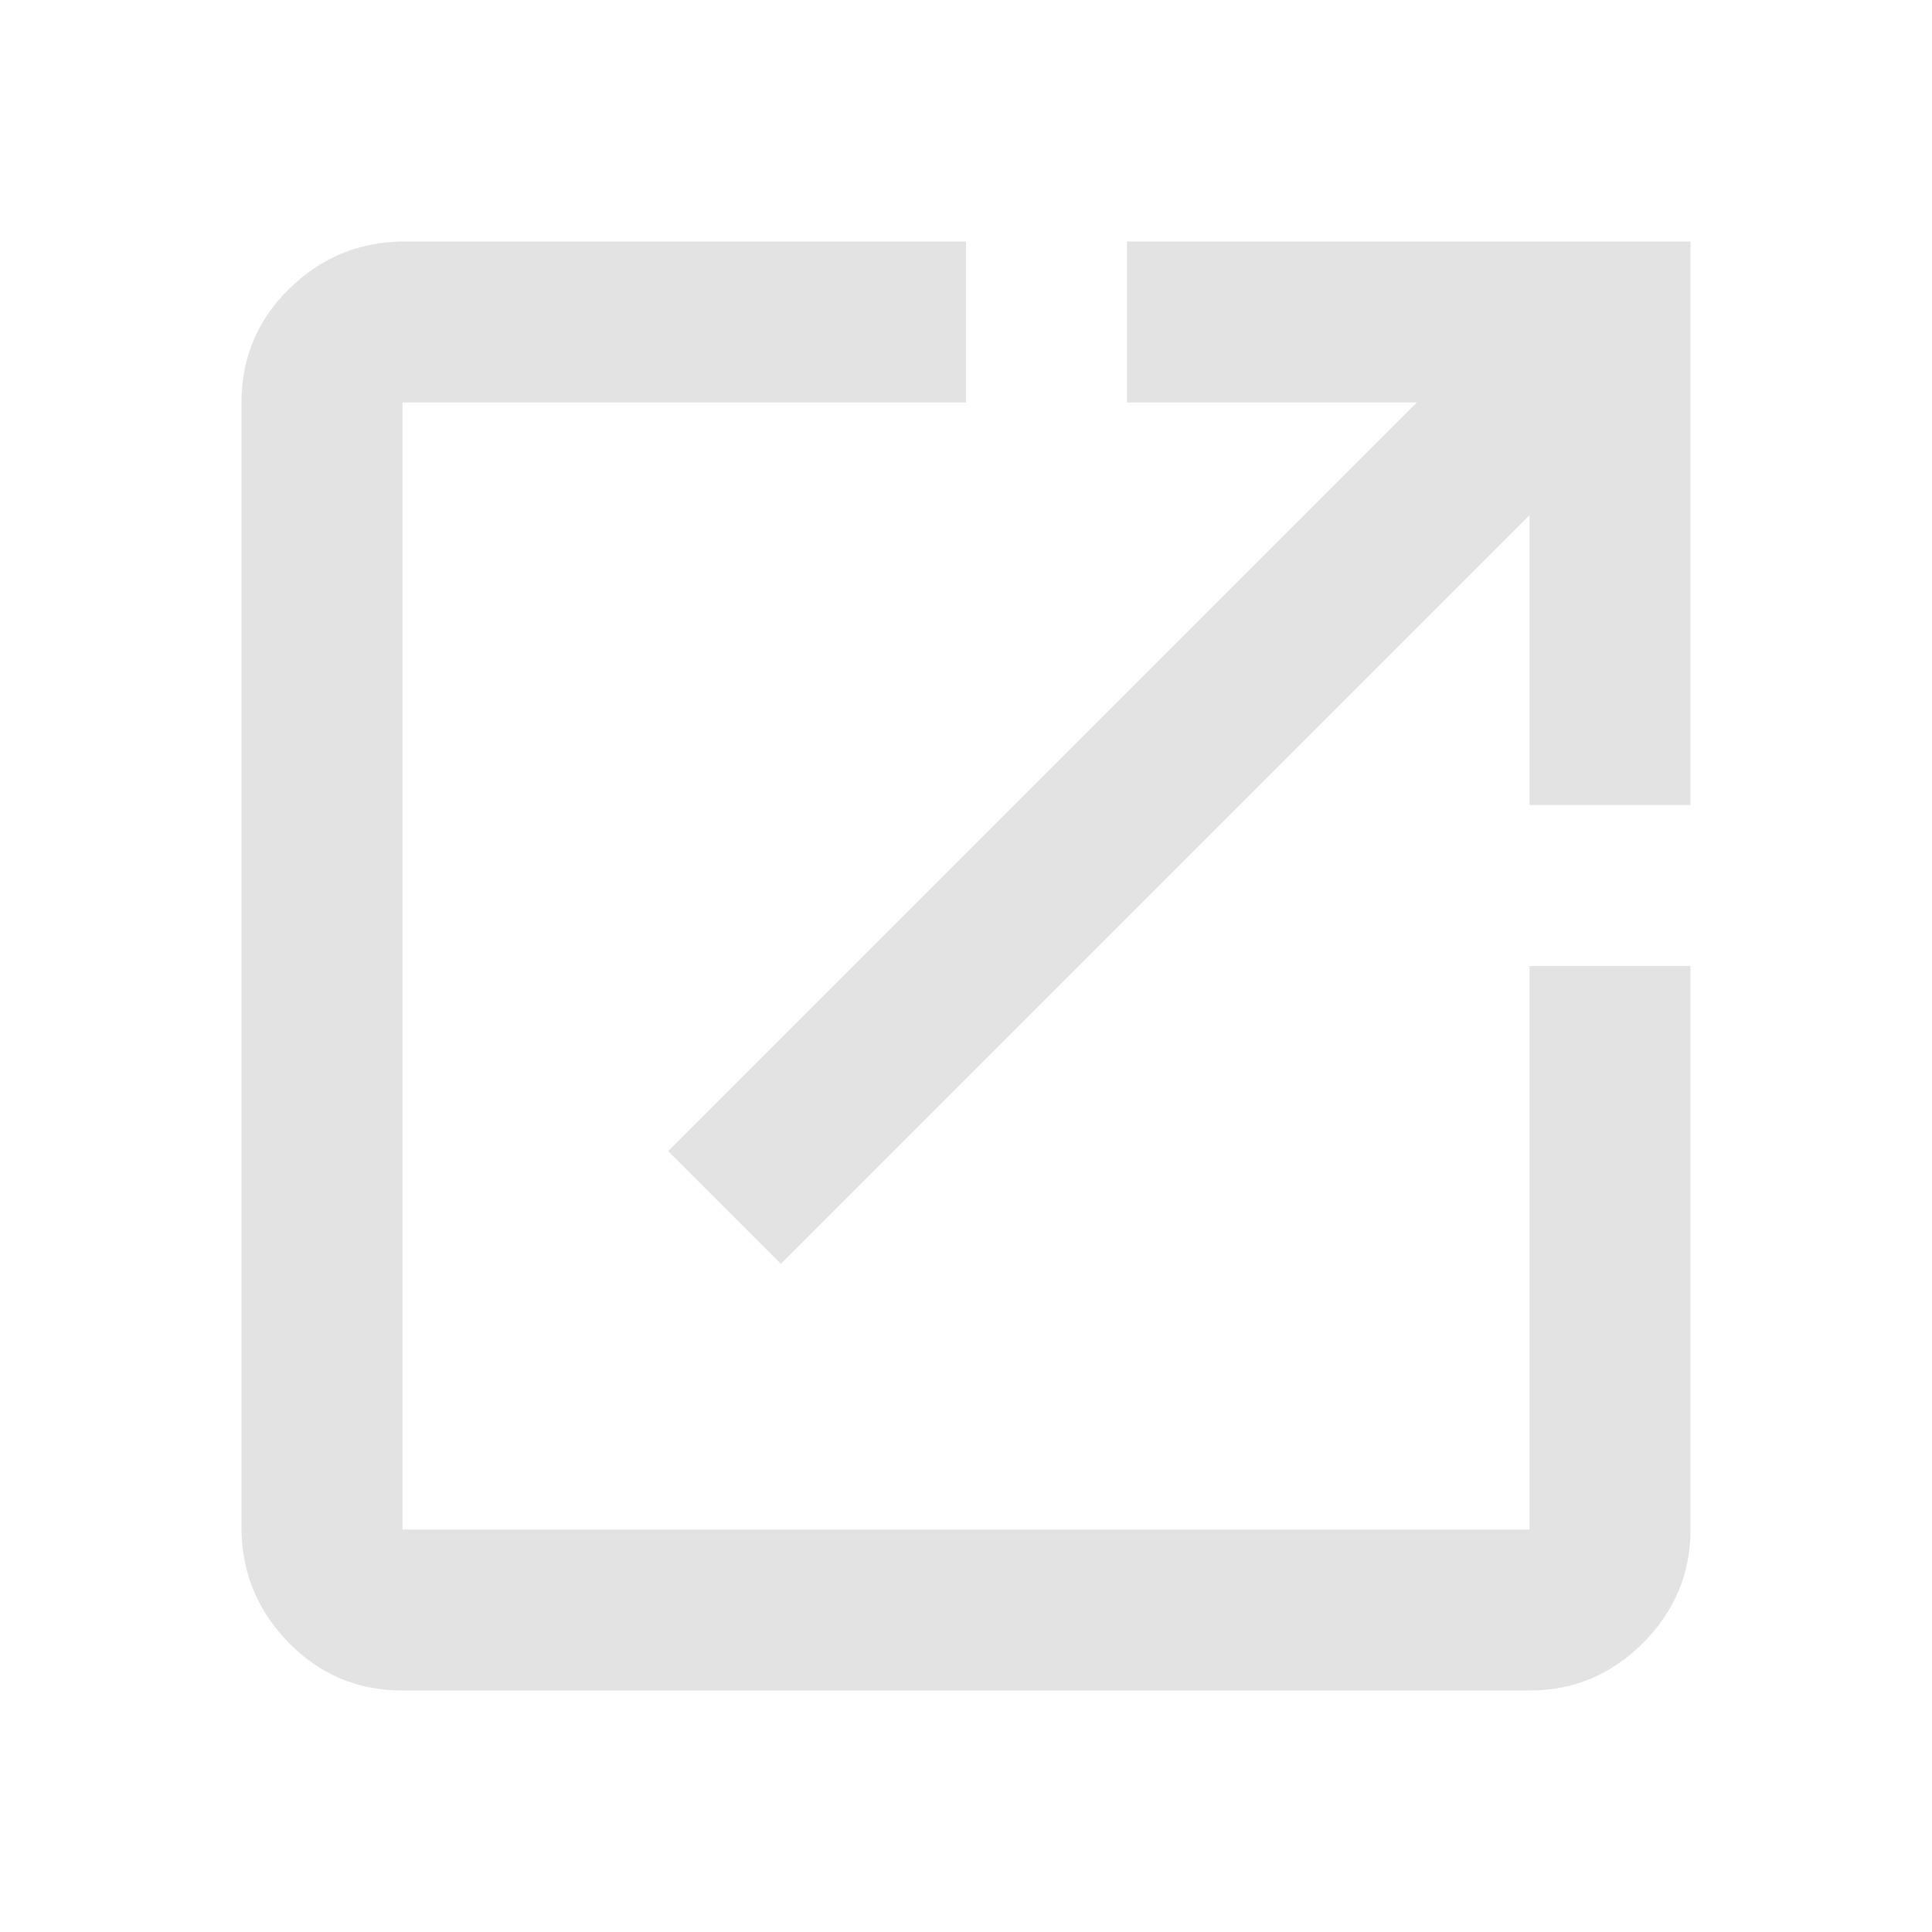
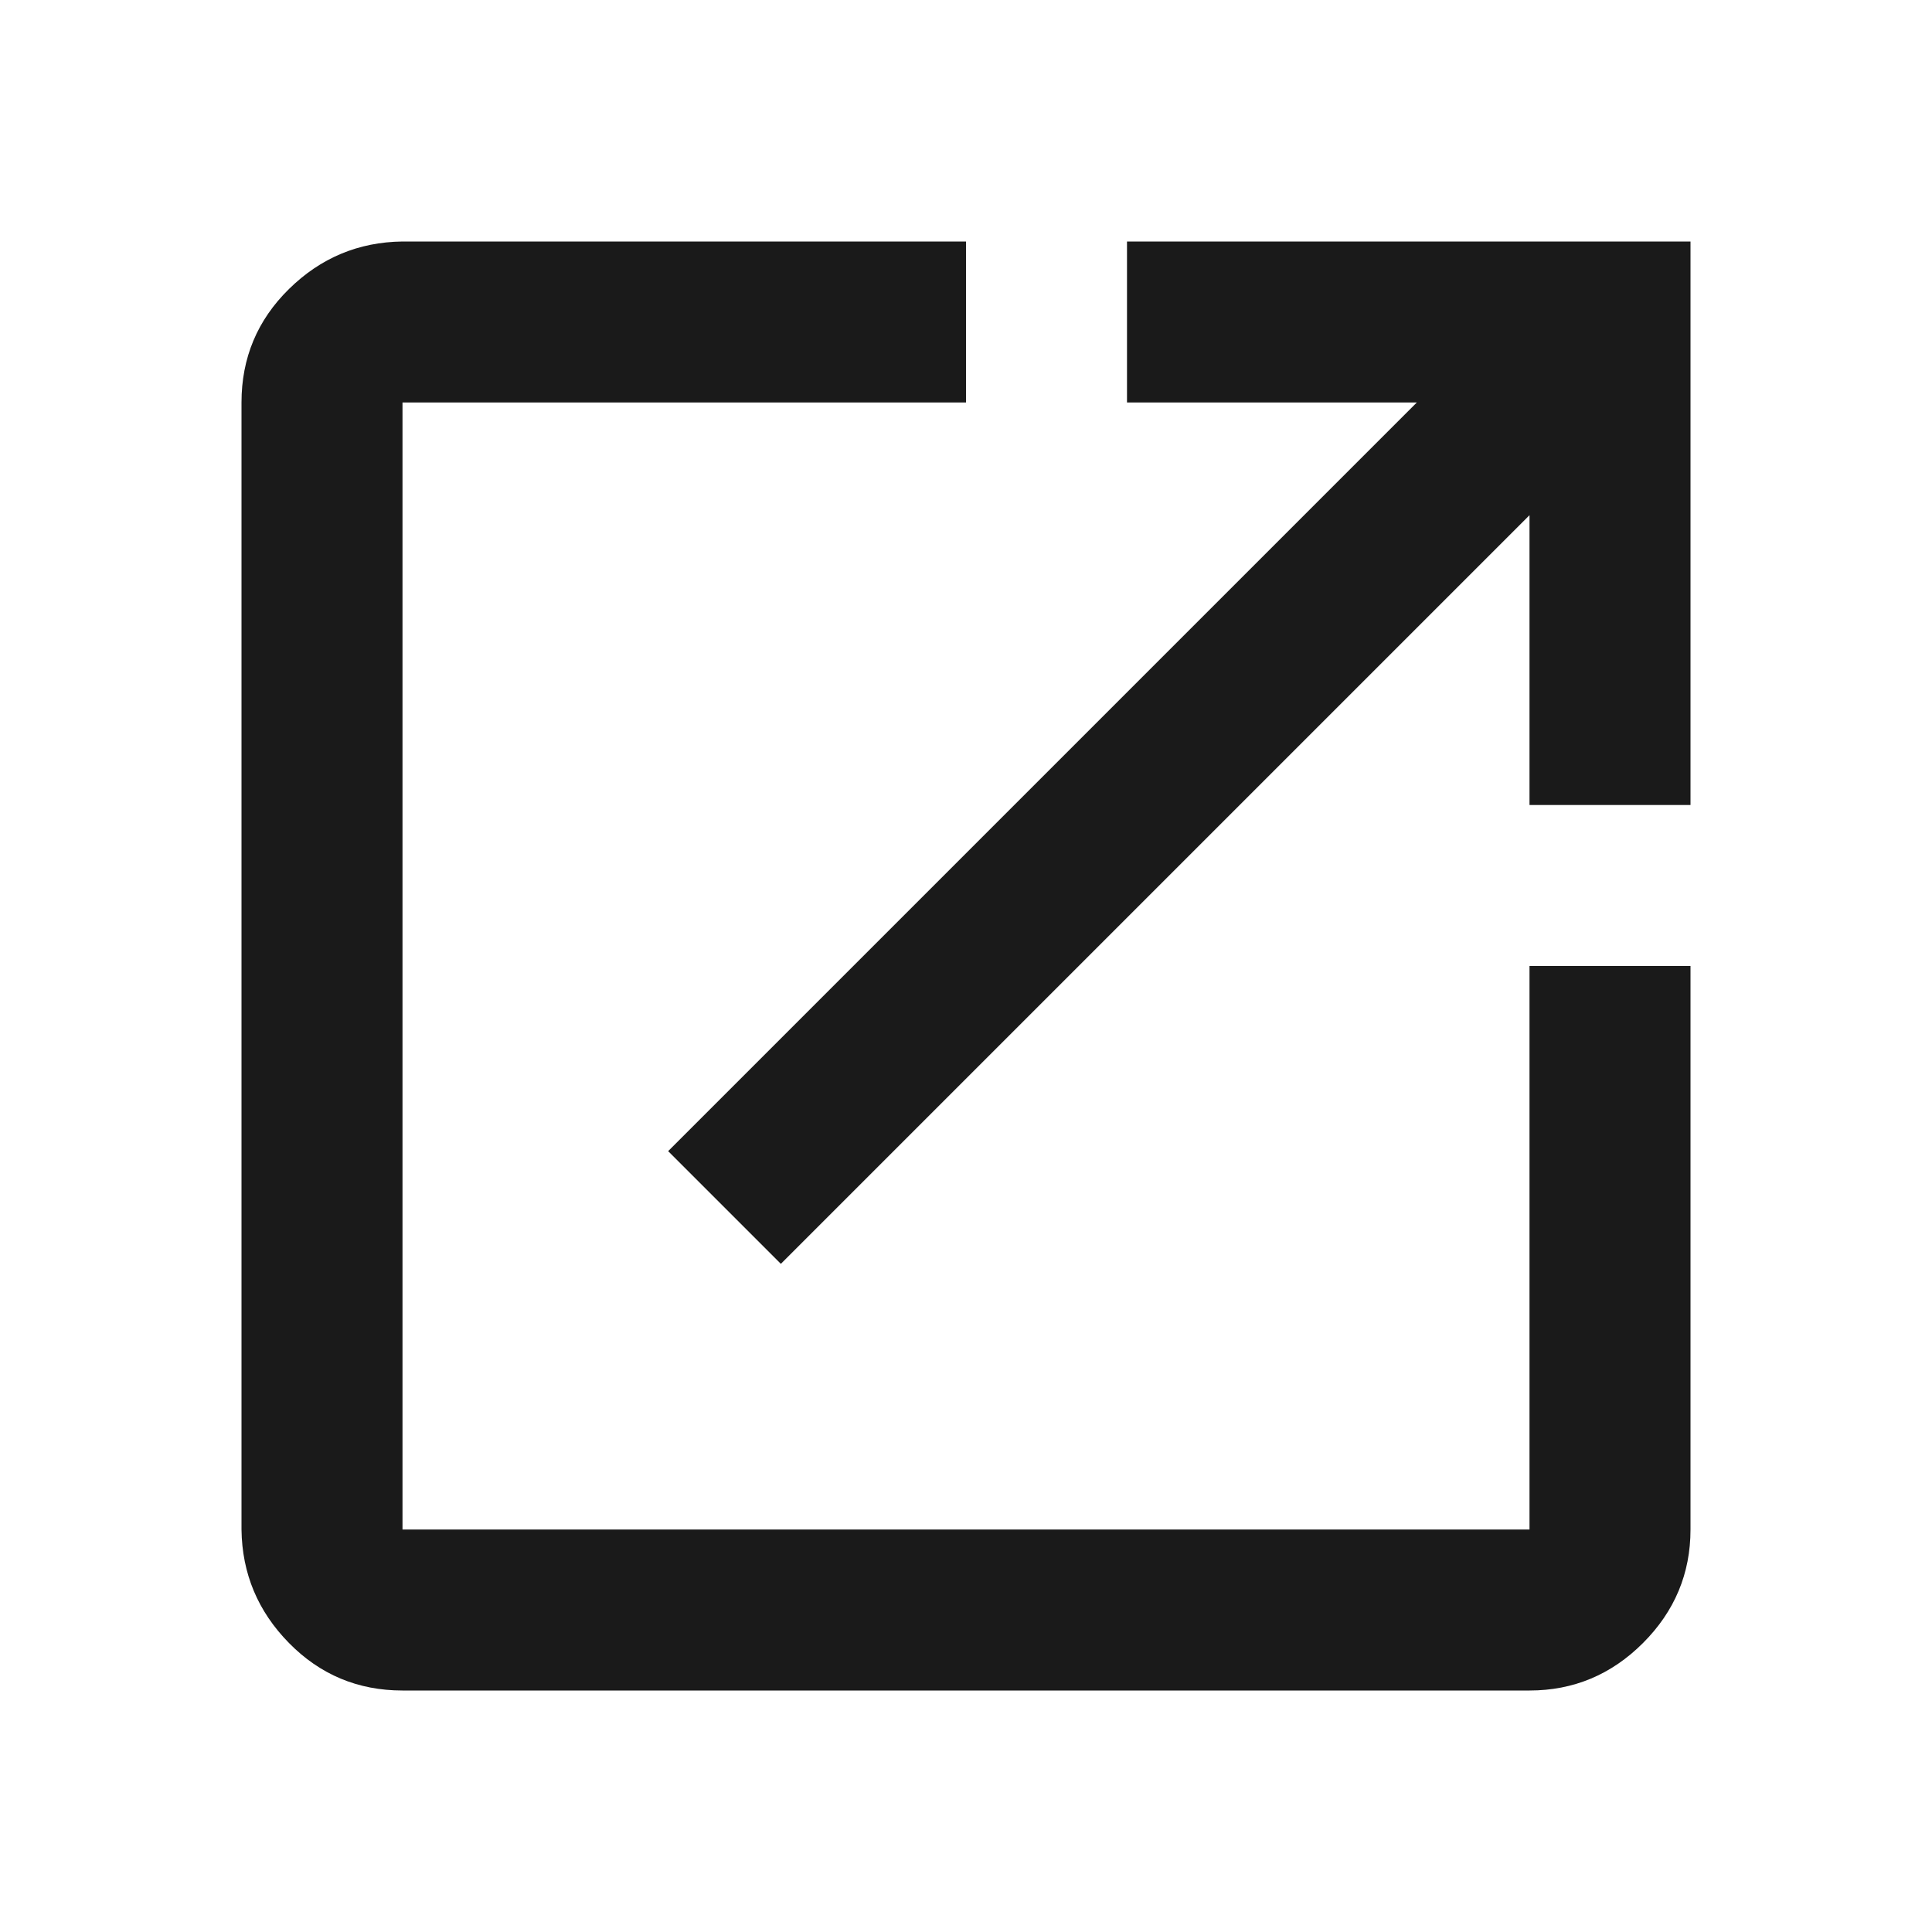
- <svg xmlns="http://www.w3.org/2000/svg" viewBox="0 0 24 24" height="24px" width="24px" fill="#e3e3e3">
+ <svg xmlns="http://www.w3.org/2000/svg" viewBox="0 0 24 24" height="24px" width="24px" fill="#1a1a1a">
  <path d="M5,21q-0.83,0-1.41-0.59T3,19V5Q3,4.17 3.59,3.59T5,3h7V5H5V19H19V12h2v7q0,0.82-0.59,1.41T19,21H5Zm4.7-5.3L8.3,14.3L17.6,5H14V3h7v7H19V6.4L9.7,15.7Z" />
</svg>
